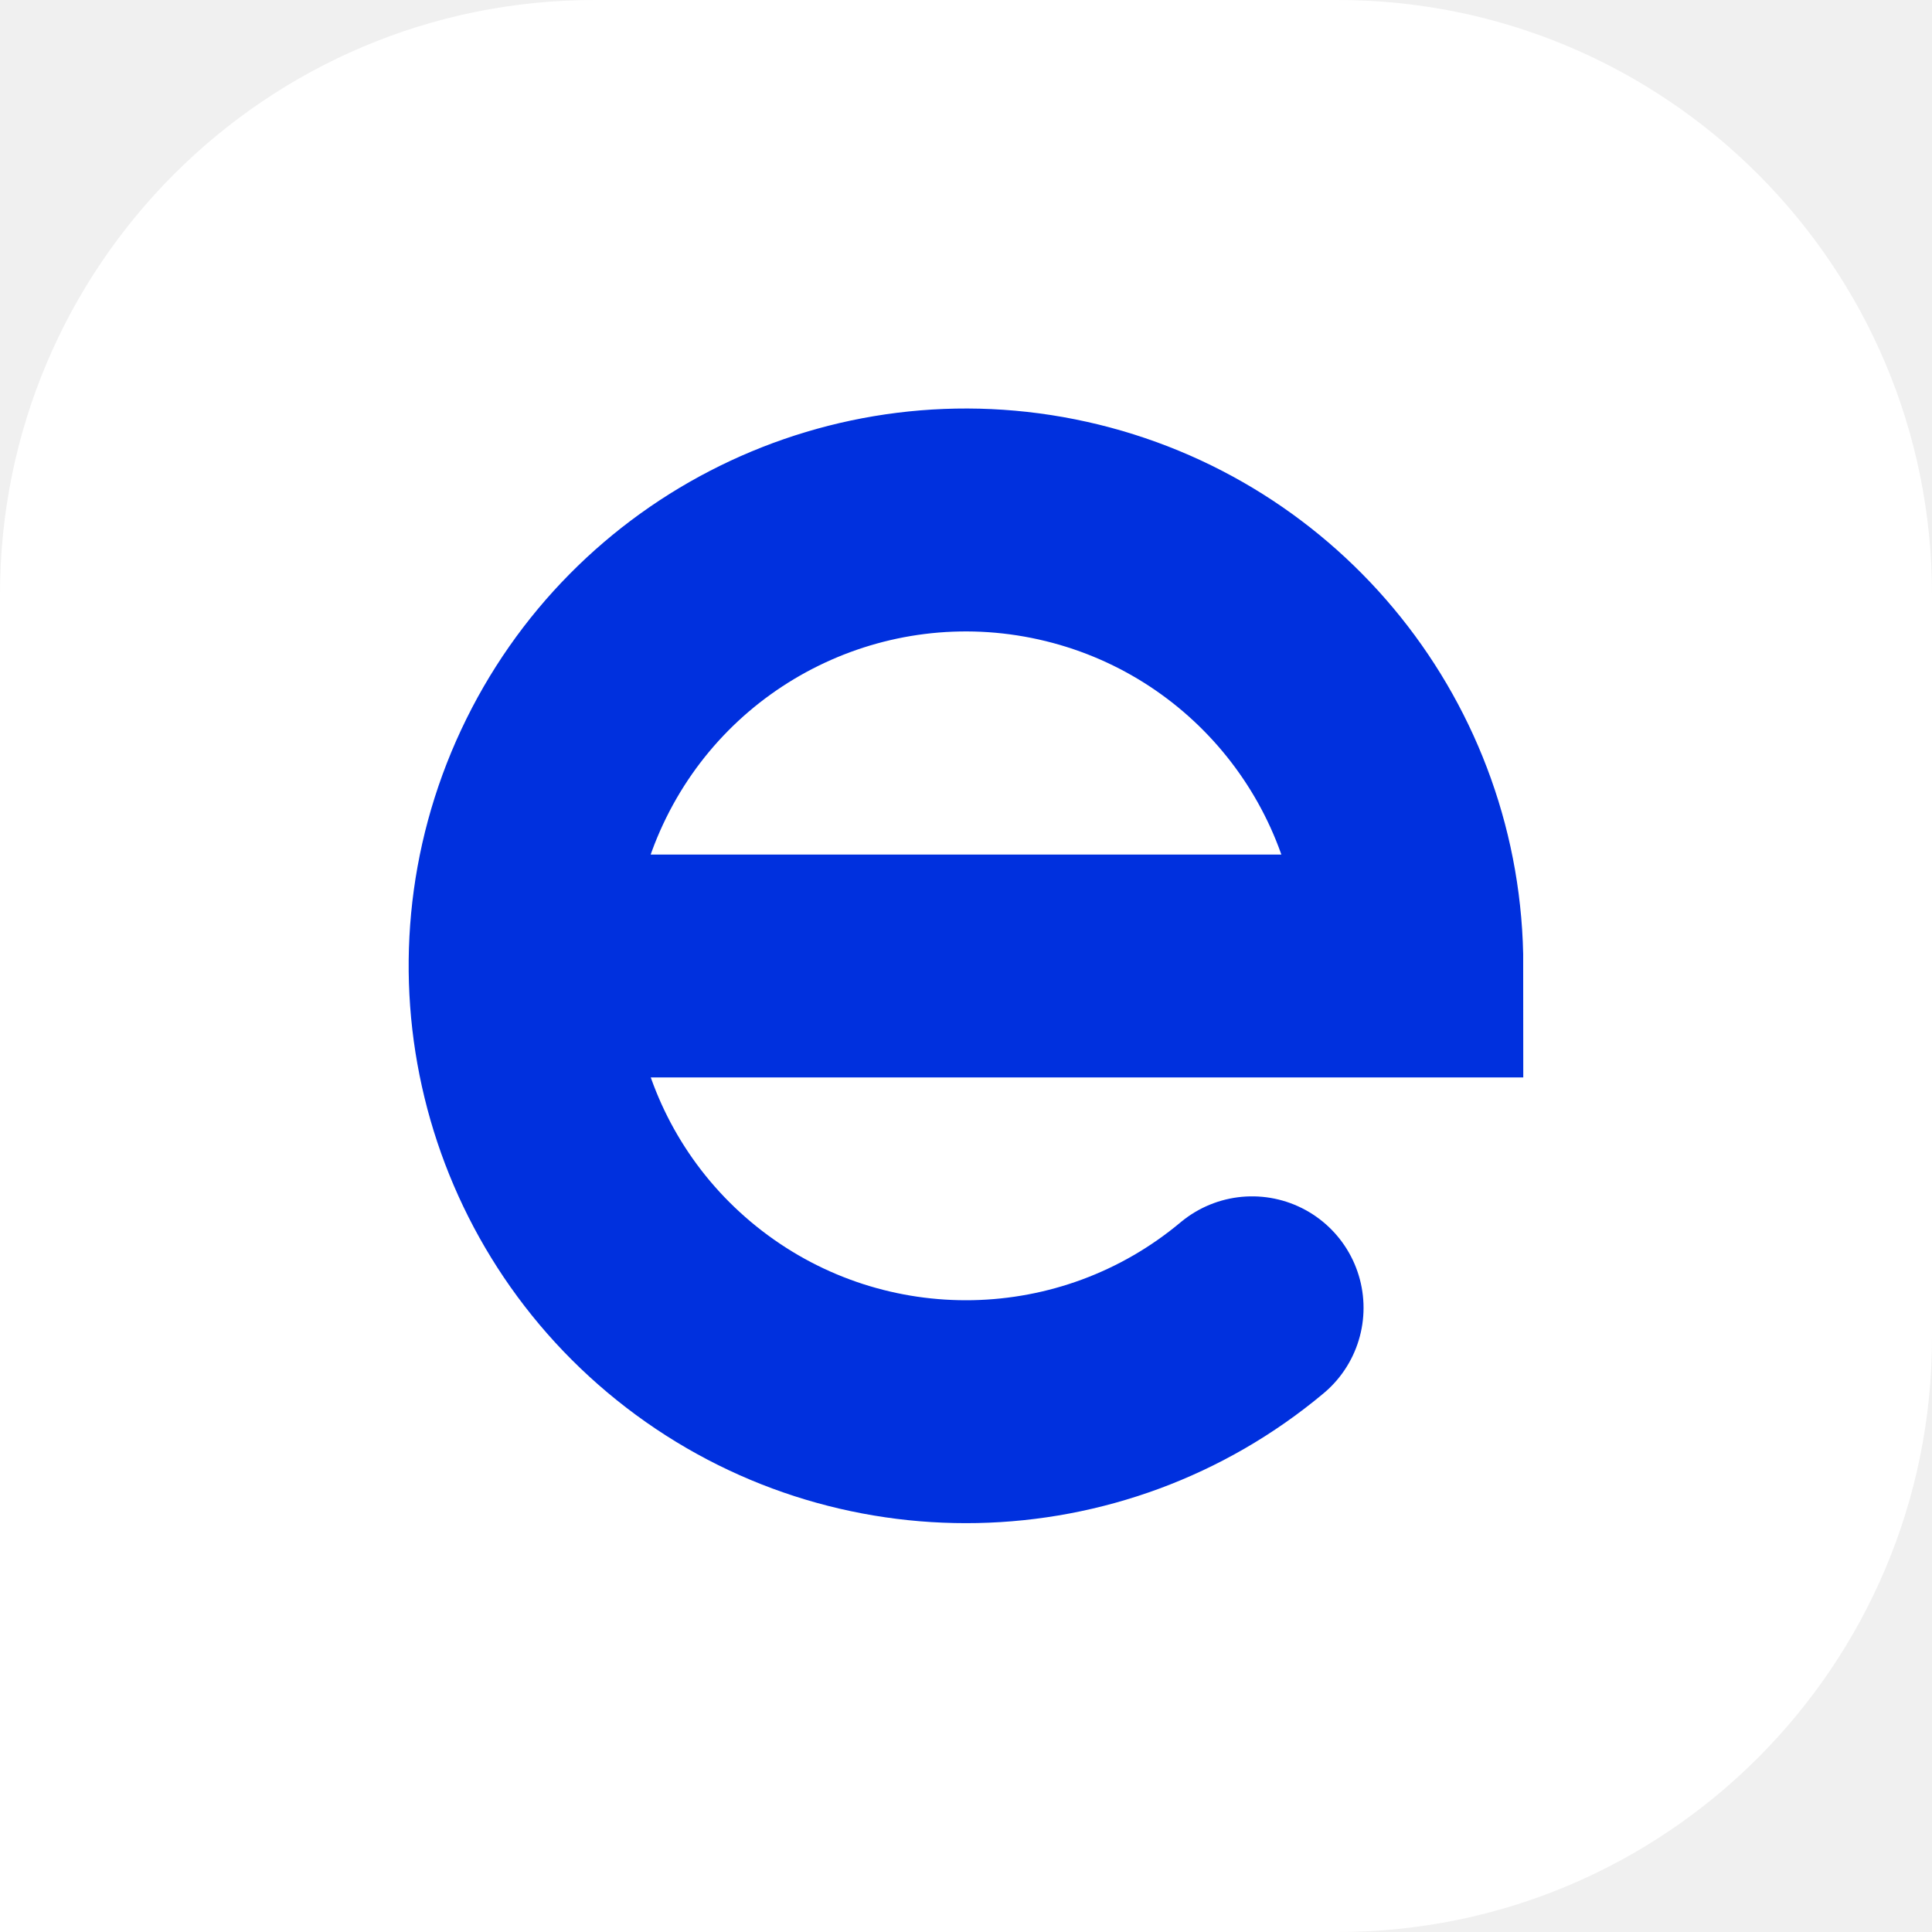
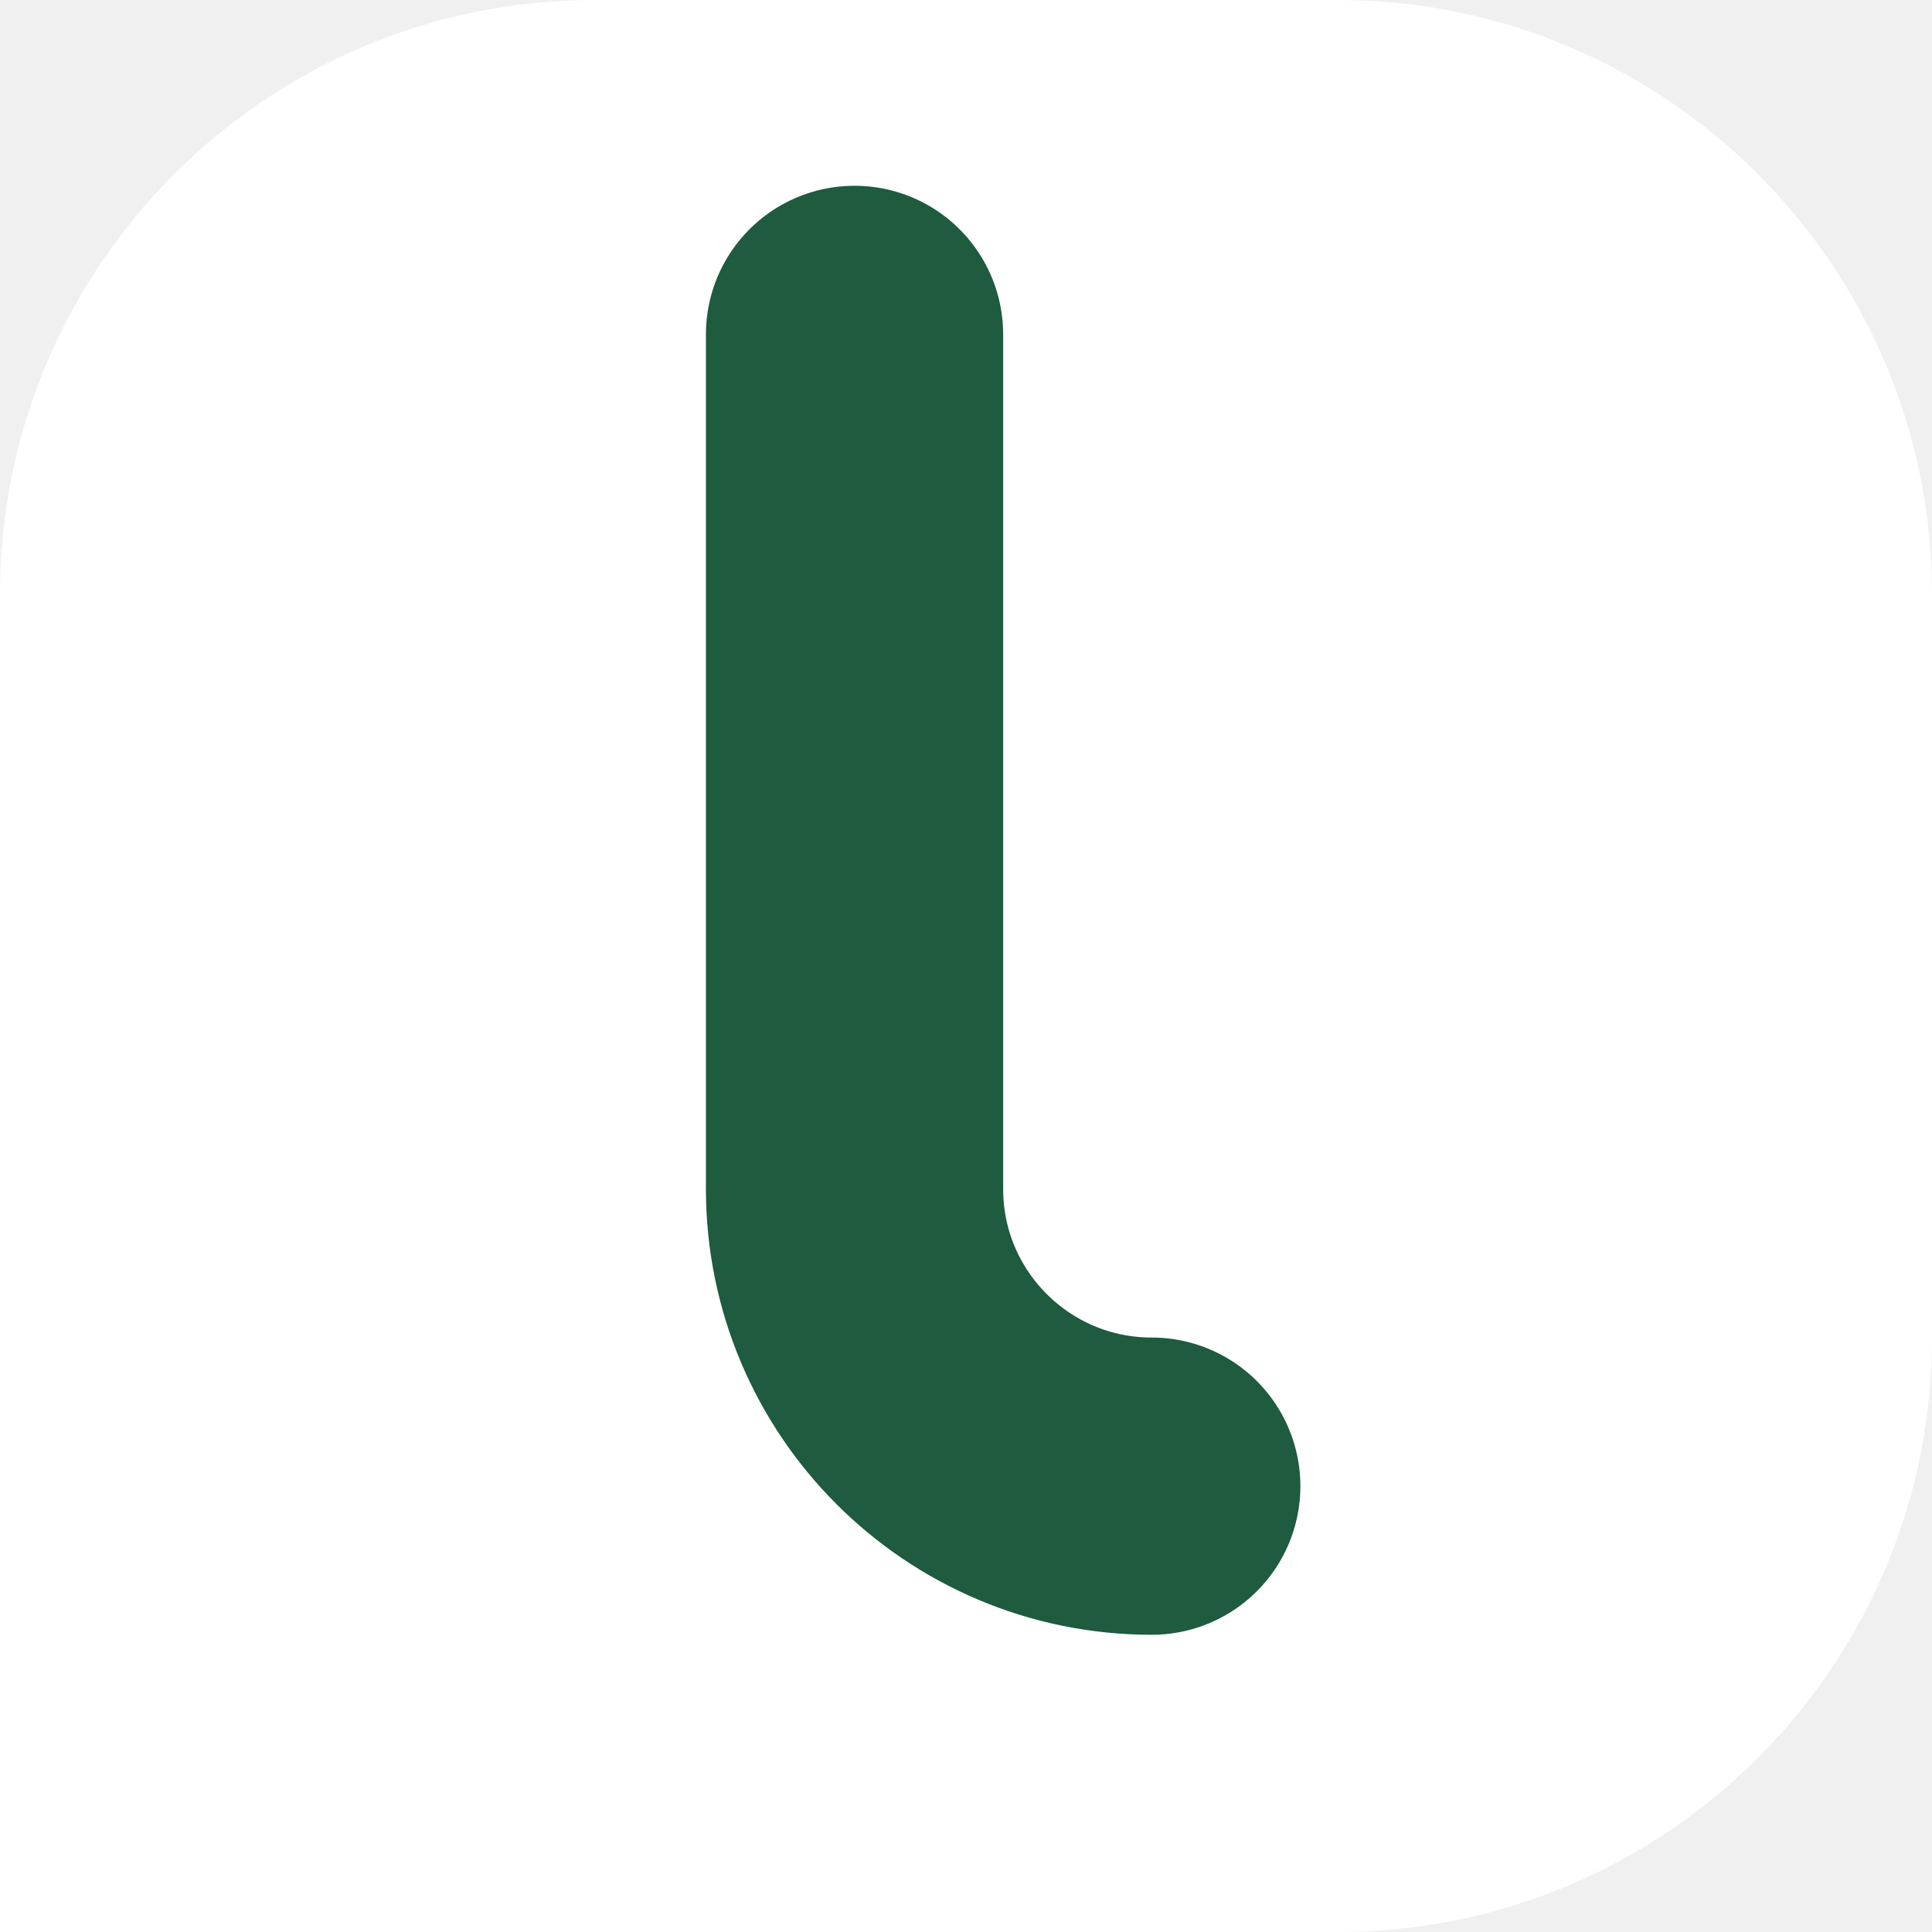
- <svg xmlns="http://www.w3.org/2000/svg" viewBox="6 6 52 52" role="img" aria-label="eesti.chat">
+ <svg xmlns="http://www.w3.org/2000/svg" viewBox="6 6 52 52" role="img" aria-label="lietuva.chat">
  <path d="M6 58V22A16 16 0 0 1 22 6h20a16 16 0 0 1 16 16v20a16 16 0 0 1-16 16Z" fill="#FFFFFF" />
-   <path d="M20 32h24a12 12 0 1 0-4.3 9.2" fill="none" stroke="#0030DE" stroke-width="6" stroke-linecap="round" />
+   <path d="M29 15v23a8 8 0 0 0 8 8" fill="none" stroke="#1E5B3F" stroke-width="8" stroke-linecap="round" />
</svg>
